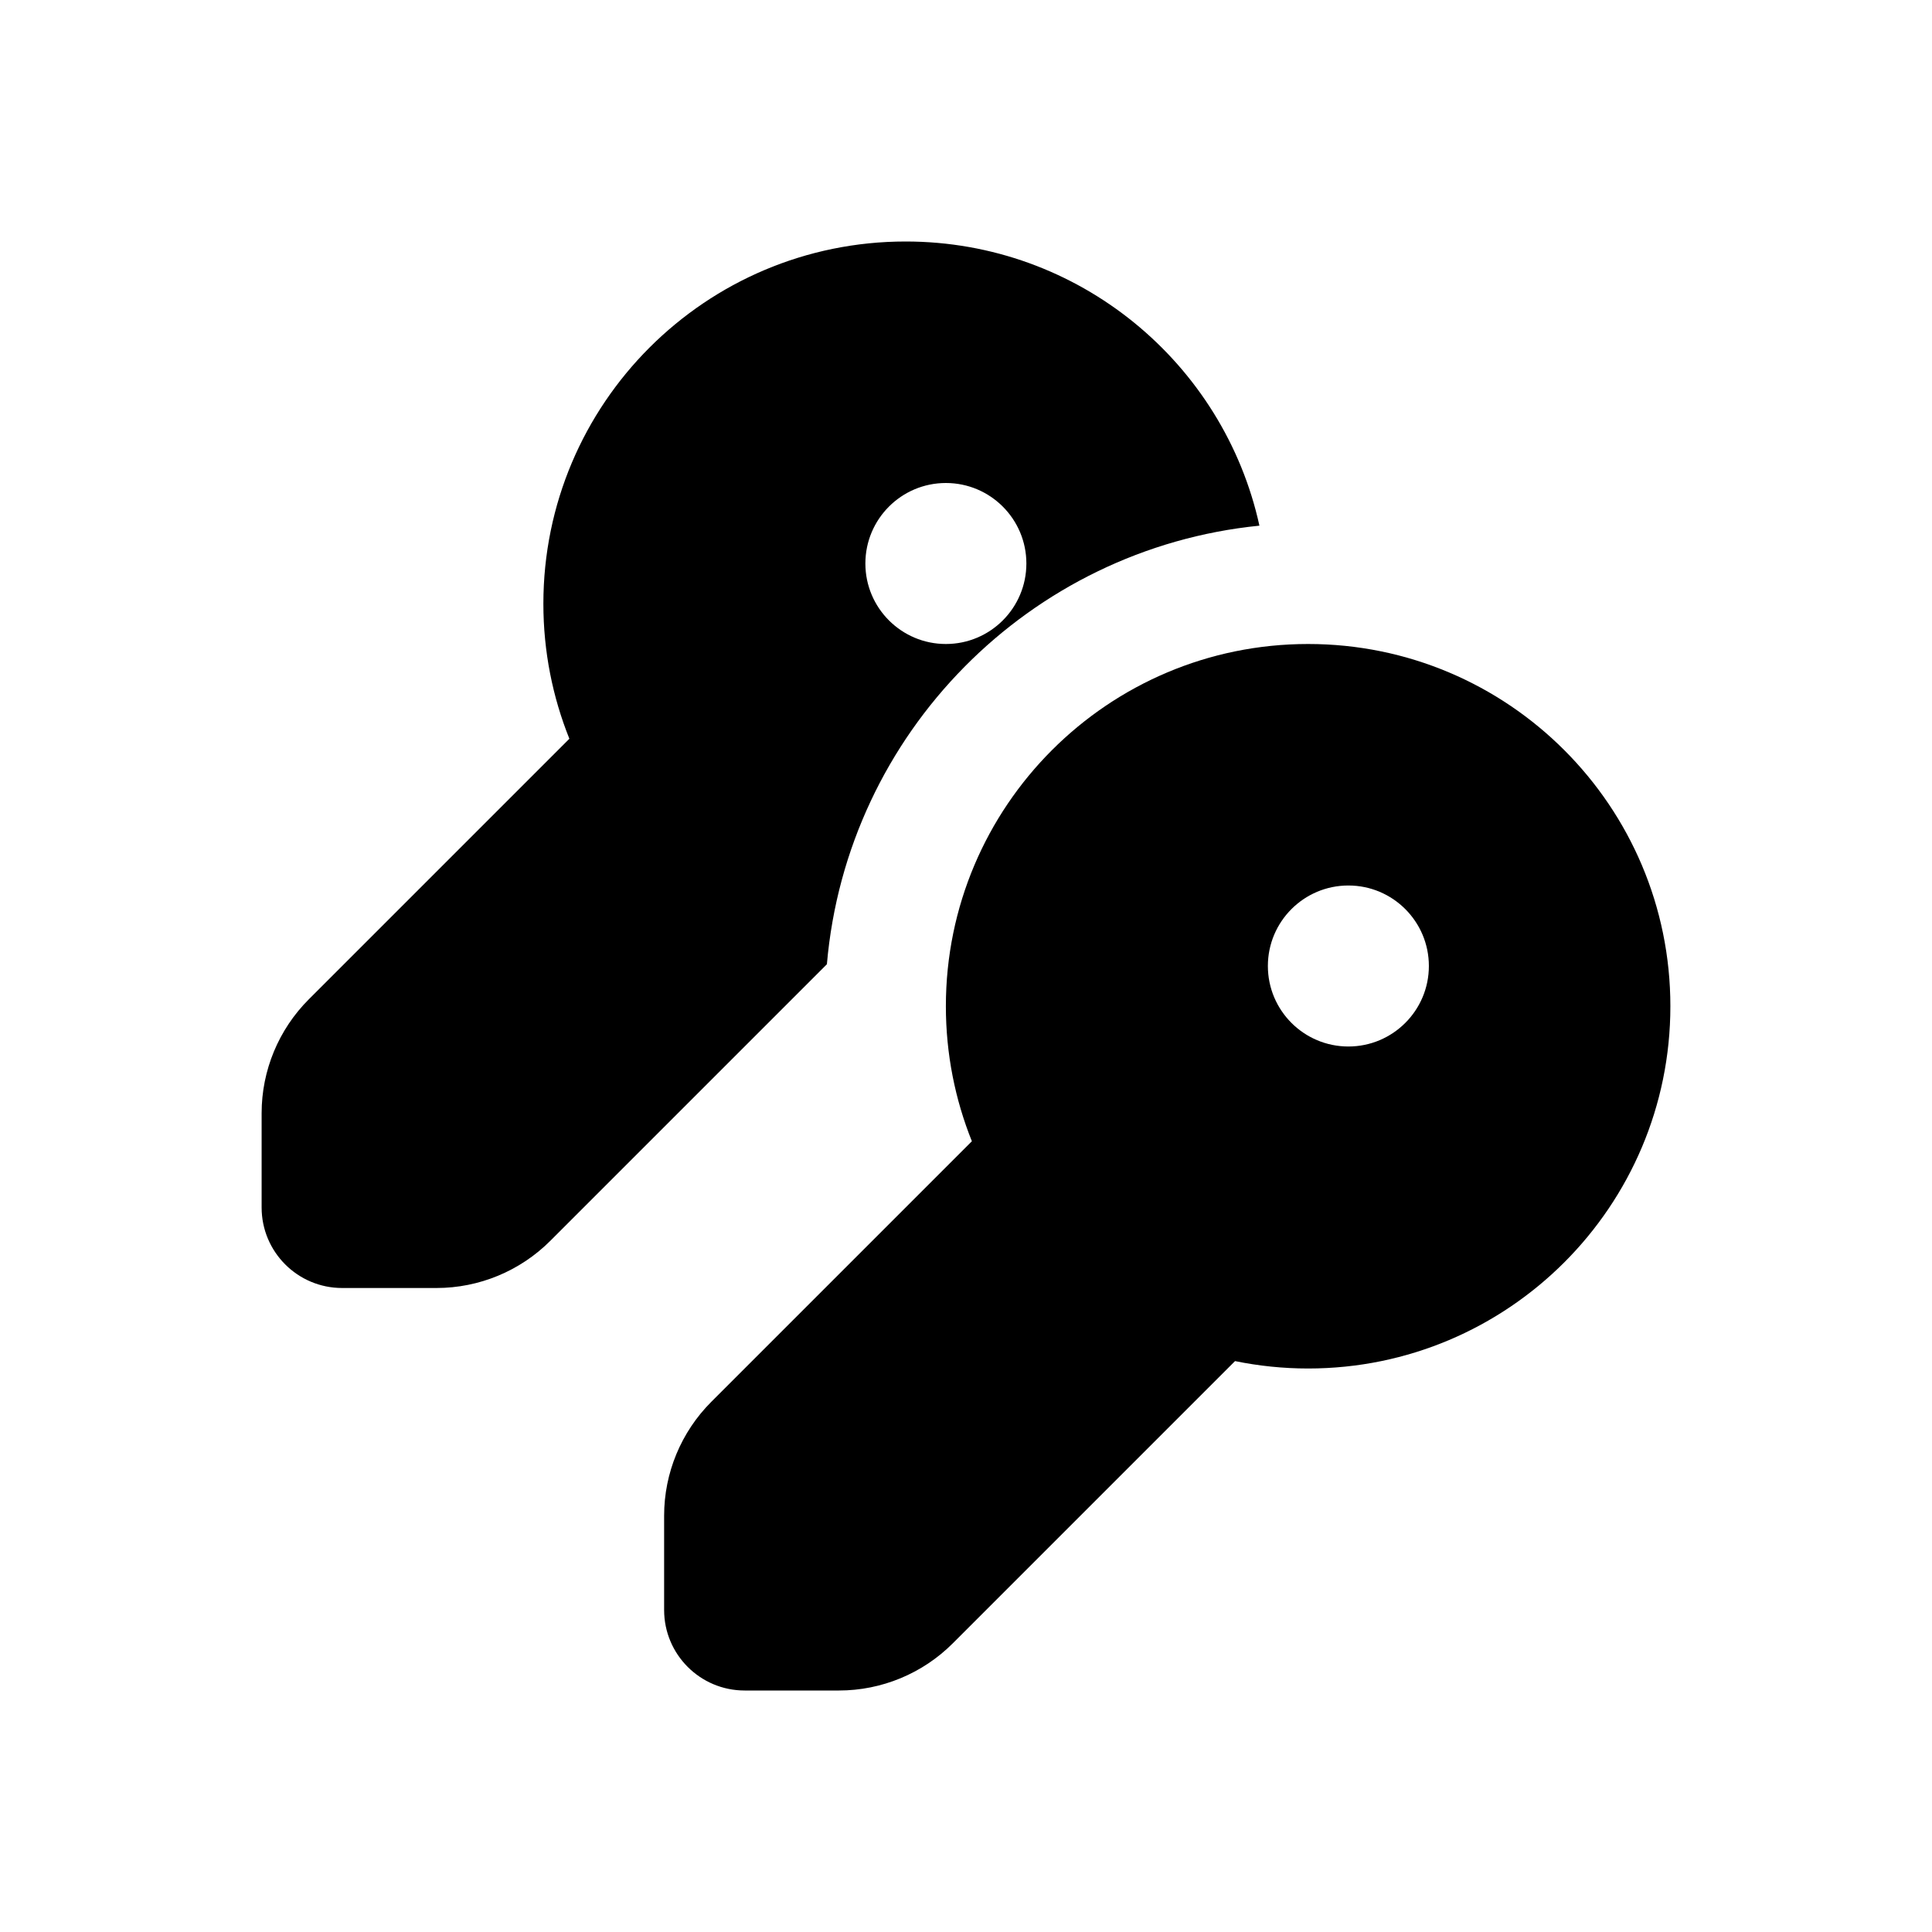
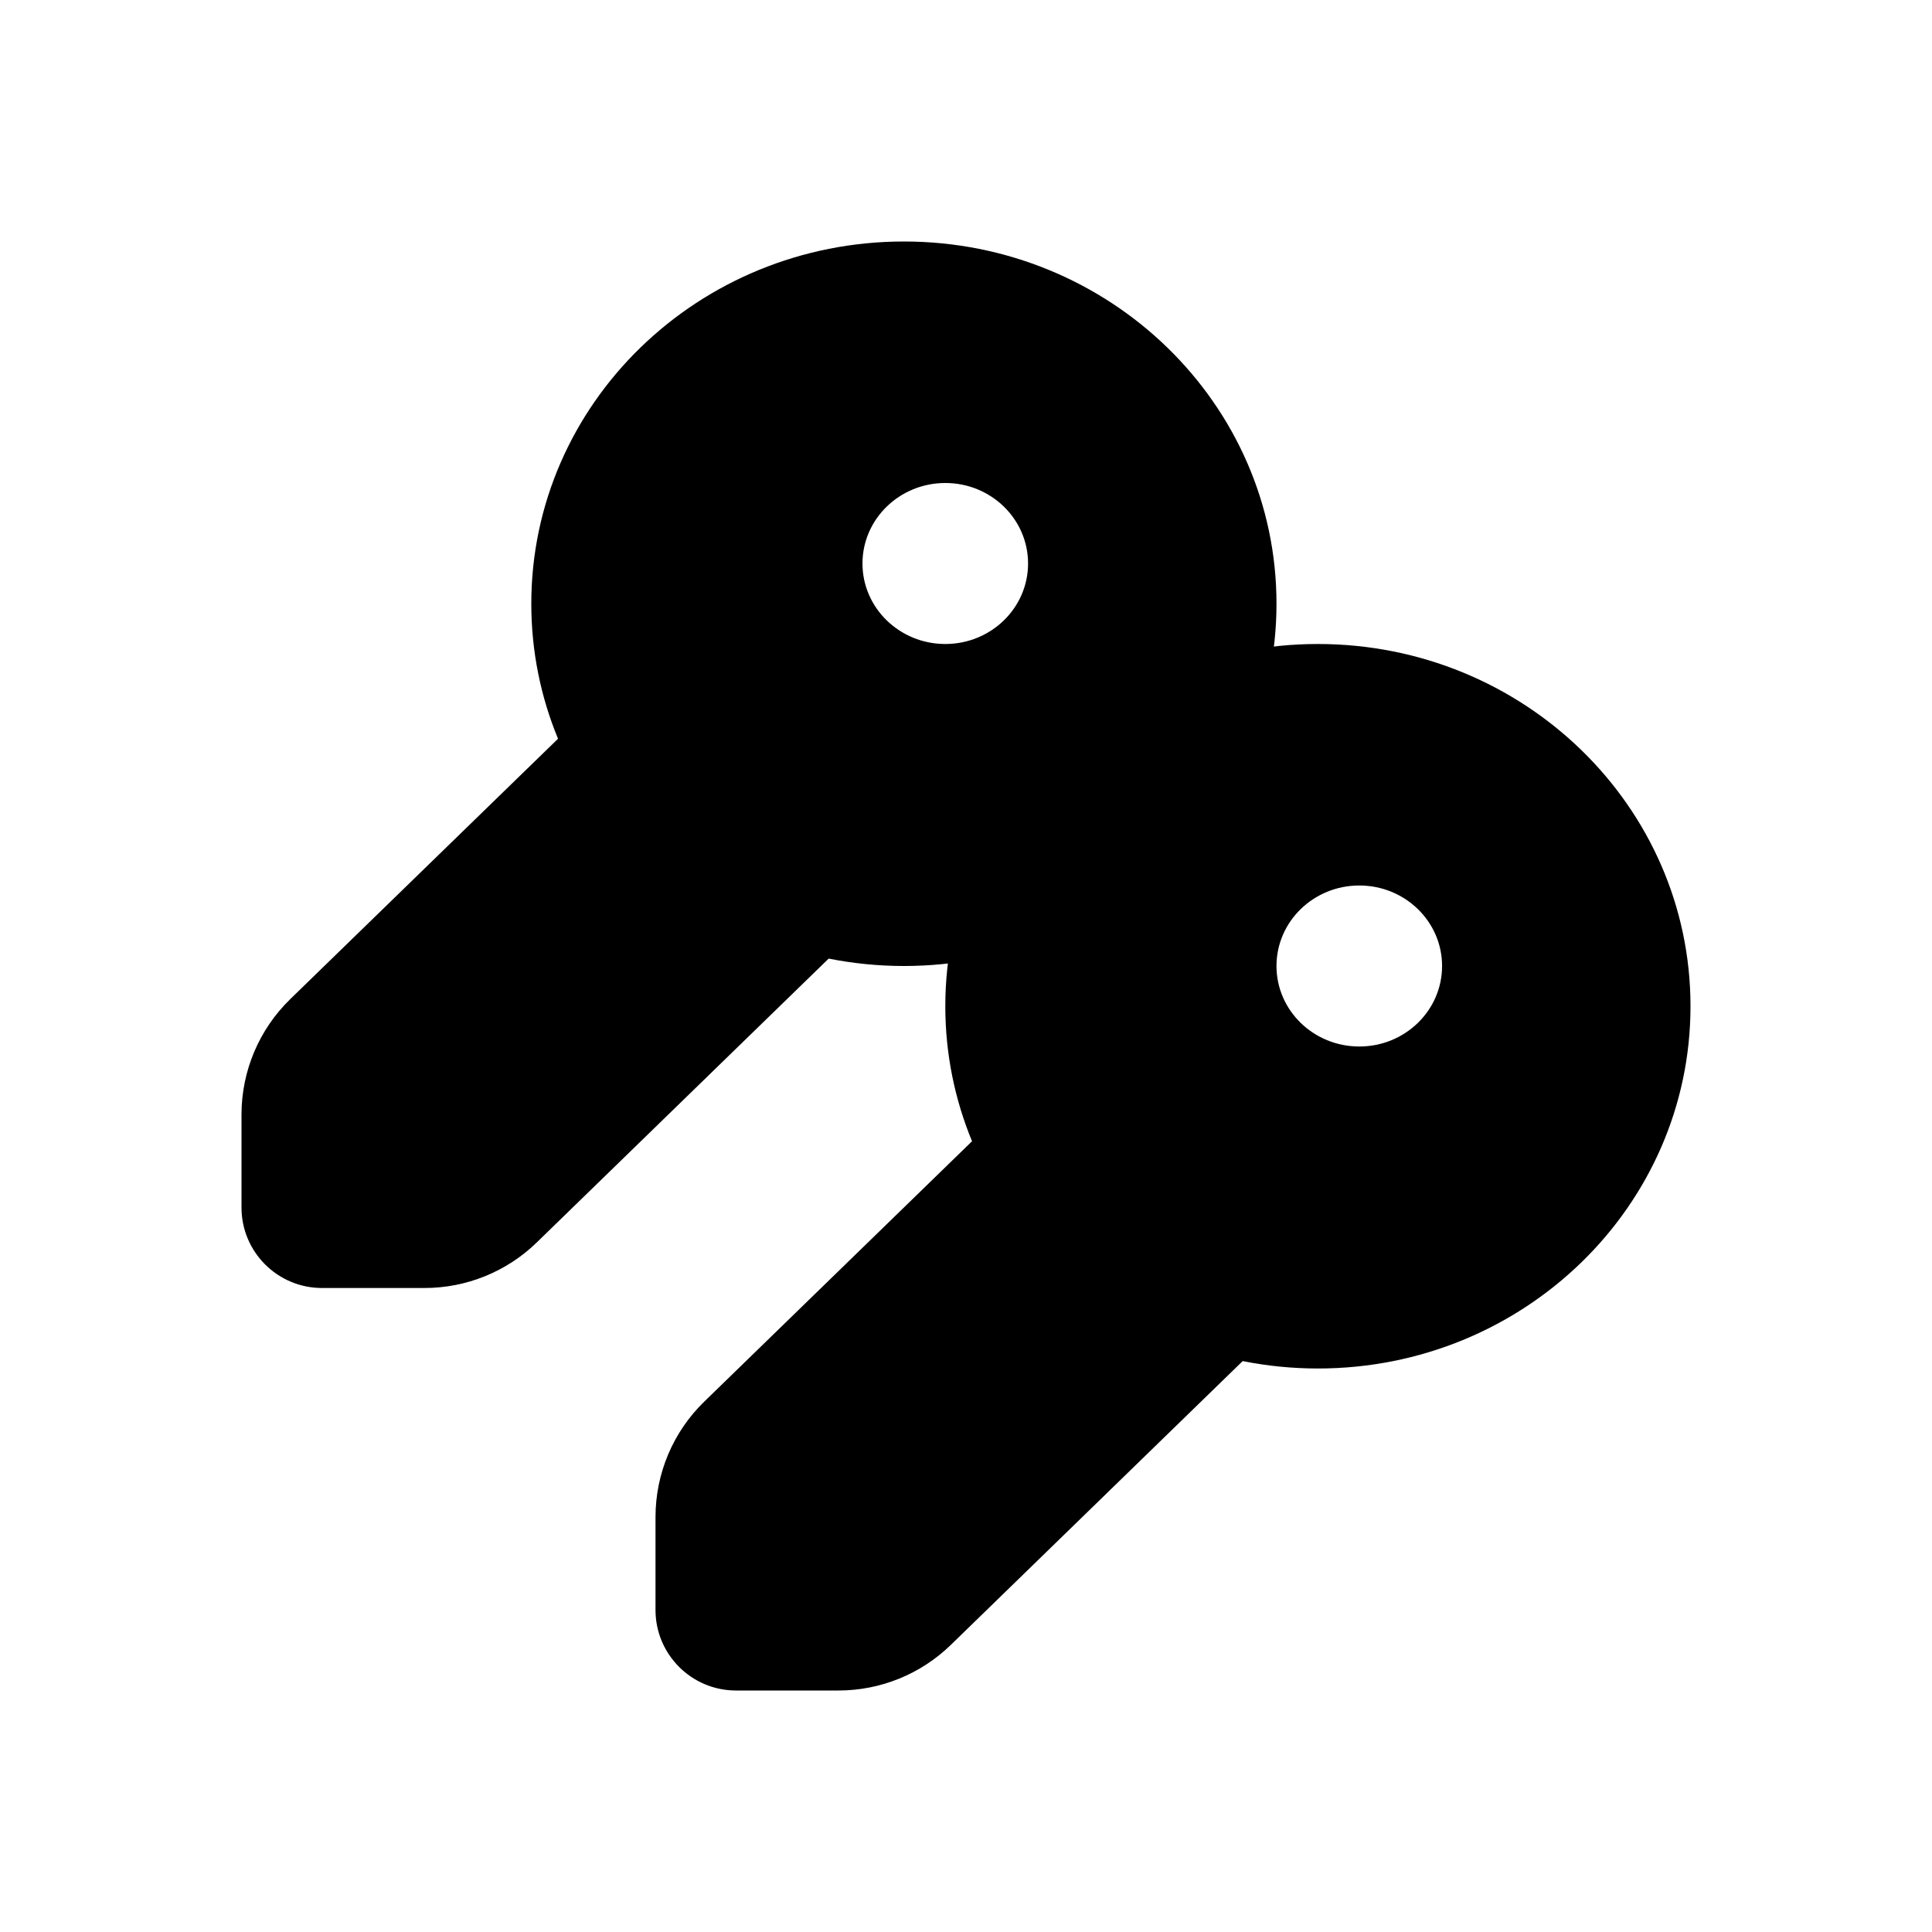
<svg xmlns="http://www.w3.org/2000/svg" width="24" height="24" viewBox="0 0 24 24" fill="none">
-   <path fill-rule="evenodd" clip-rule="evenodd" d="M20.75 12.5C20.75 14.985 18.735 17 16.25 17C15.939 17 15.635 16.968 15.342 16.908L11.836 20.414C11.461 20.789 10.952 21 10.422 21H9.25C8.698 21 8.25 20.552 8.25 20V18.828C8.25 18.298 8.461 17.789 8.836 17.414L12.073 14.177C11.865 13.659 11.75 13.093 11.75 12.5C11.75 10.015 13.765 8 16.25 8C18.735 8 20.75 10.015 20.75 12.5ZM16.75 13C17.302 13 17.75 12.552 17.75 12C17.75 11.448 17.302 11 16.75 11C16.198 11 15.75 11.448 15.75 12C15.75 12.552 16.198 13 16.75 13Z" fill="black" />
-   <path fill-rule="evenodd" clip-rule="evenodd" d="M15.645 6.53C12.787 6.816 10.52 9.108 10.272 11.978L6.836 15.414C6.461 15.789 5.952 16 5.422 16H4.25C3.698 16 3.25 15.552 3.25 15V13.828C3.25 13.298 3.461 12.789 3.836 12.414L7.073 9.177C6.865 8.659 6.75 8.093 6.75 7.5C6.75 5.015 8.765 3 11.25 3C13.402 3 15.202 4.511 15.645 6.53ZM12.75 7C12.75 7.552 12.302 8 11.75 8C11.198 8 10.75 7.552 10.75 7C10.75 6.448 11.198 6 11.75 6C12.302 6 12.75 6.448 12.75 7Z" fill="black" />
+   <path fill-rule="evenodd" clip-rule="evenodd" d="M21 12.5C21 14.985 18.928 17 16.371 17C16.051 17 15.739 16.968 15.437 16.908L11.811 20.434C11.437 20.797 10.937 21 10.417 21H9.143C8.591 21 8.143 20.552 8.143 20V18.845C8.143 18.305 8.361 17.787 8.749 17.411L12.075 14.177C11.861 13.659 11.743 13.093 11.743 12.5C11.743 10.015 13.815 8 16.371 8C18.928 8 21 10.015 21 12.5ZM16.886 13C17.454 13 17.914 12.552 17.914 12C17.914 11.448 17.454 11 16.886 11C16.317 11 15.857 11.448 15.857 12C15.857 12.552 16.317 13 16.886 13Z" fill="black" />
+   <path fill-rule="evenodd" clip-rule="evenodd" d="M11.229 12C13.785 12 15.857 9.985 15.857 7.5C15.857 5.015 13.785 3 11.229 3C8.672 3 6.6 5.015 6.6 7.5C6.6 8.093 6.718 8.659 6.932 9.177L3.606 12.411C3.219 12.787 3 13.305 3 13.845V15C3 15.552 3.448 16 4 16H5.274C5.794 16 6.295 15.797 6.668 15.434L10.294 11.908C10.596 11.968 10.909 12 11.229 12ZM12.771 7C12.771 7.552 12.311 8 11.743 8C11.175 8 10.714 7.552 10.714 7C10.714 6.448 11.175 6 11.743 6C12.311 6 12.771 6.448 12.771 7Z" fill="black" />
</svg>
